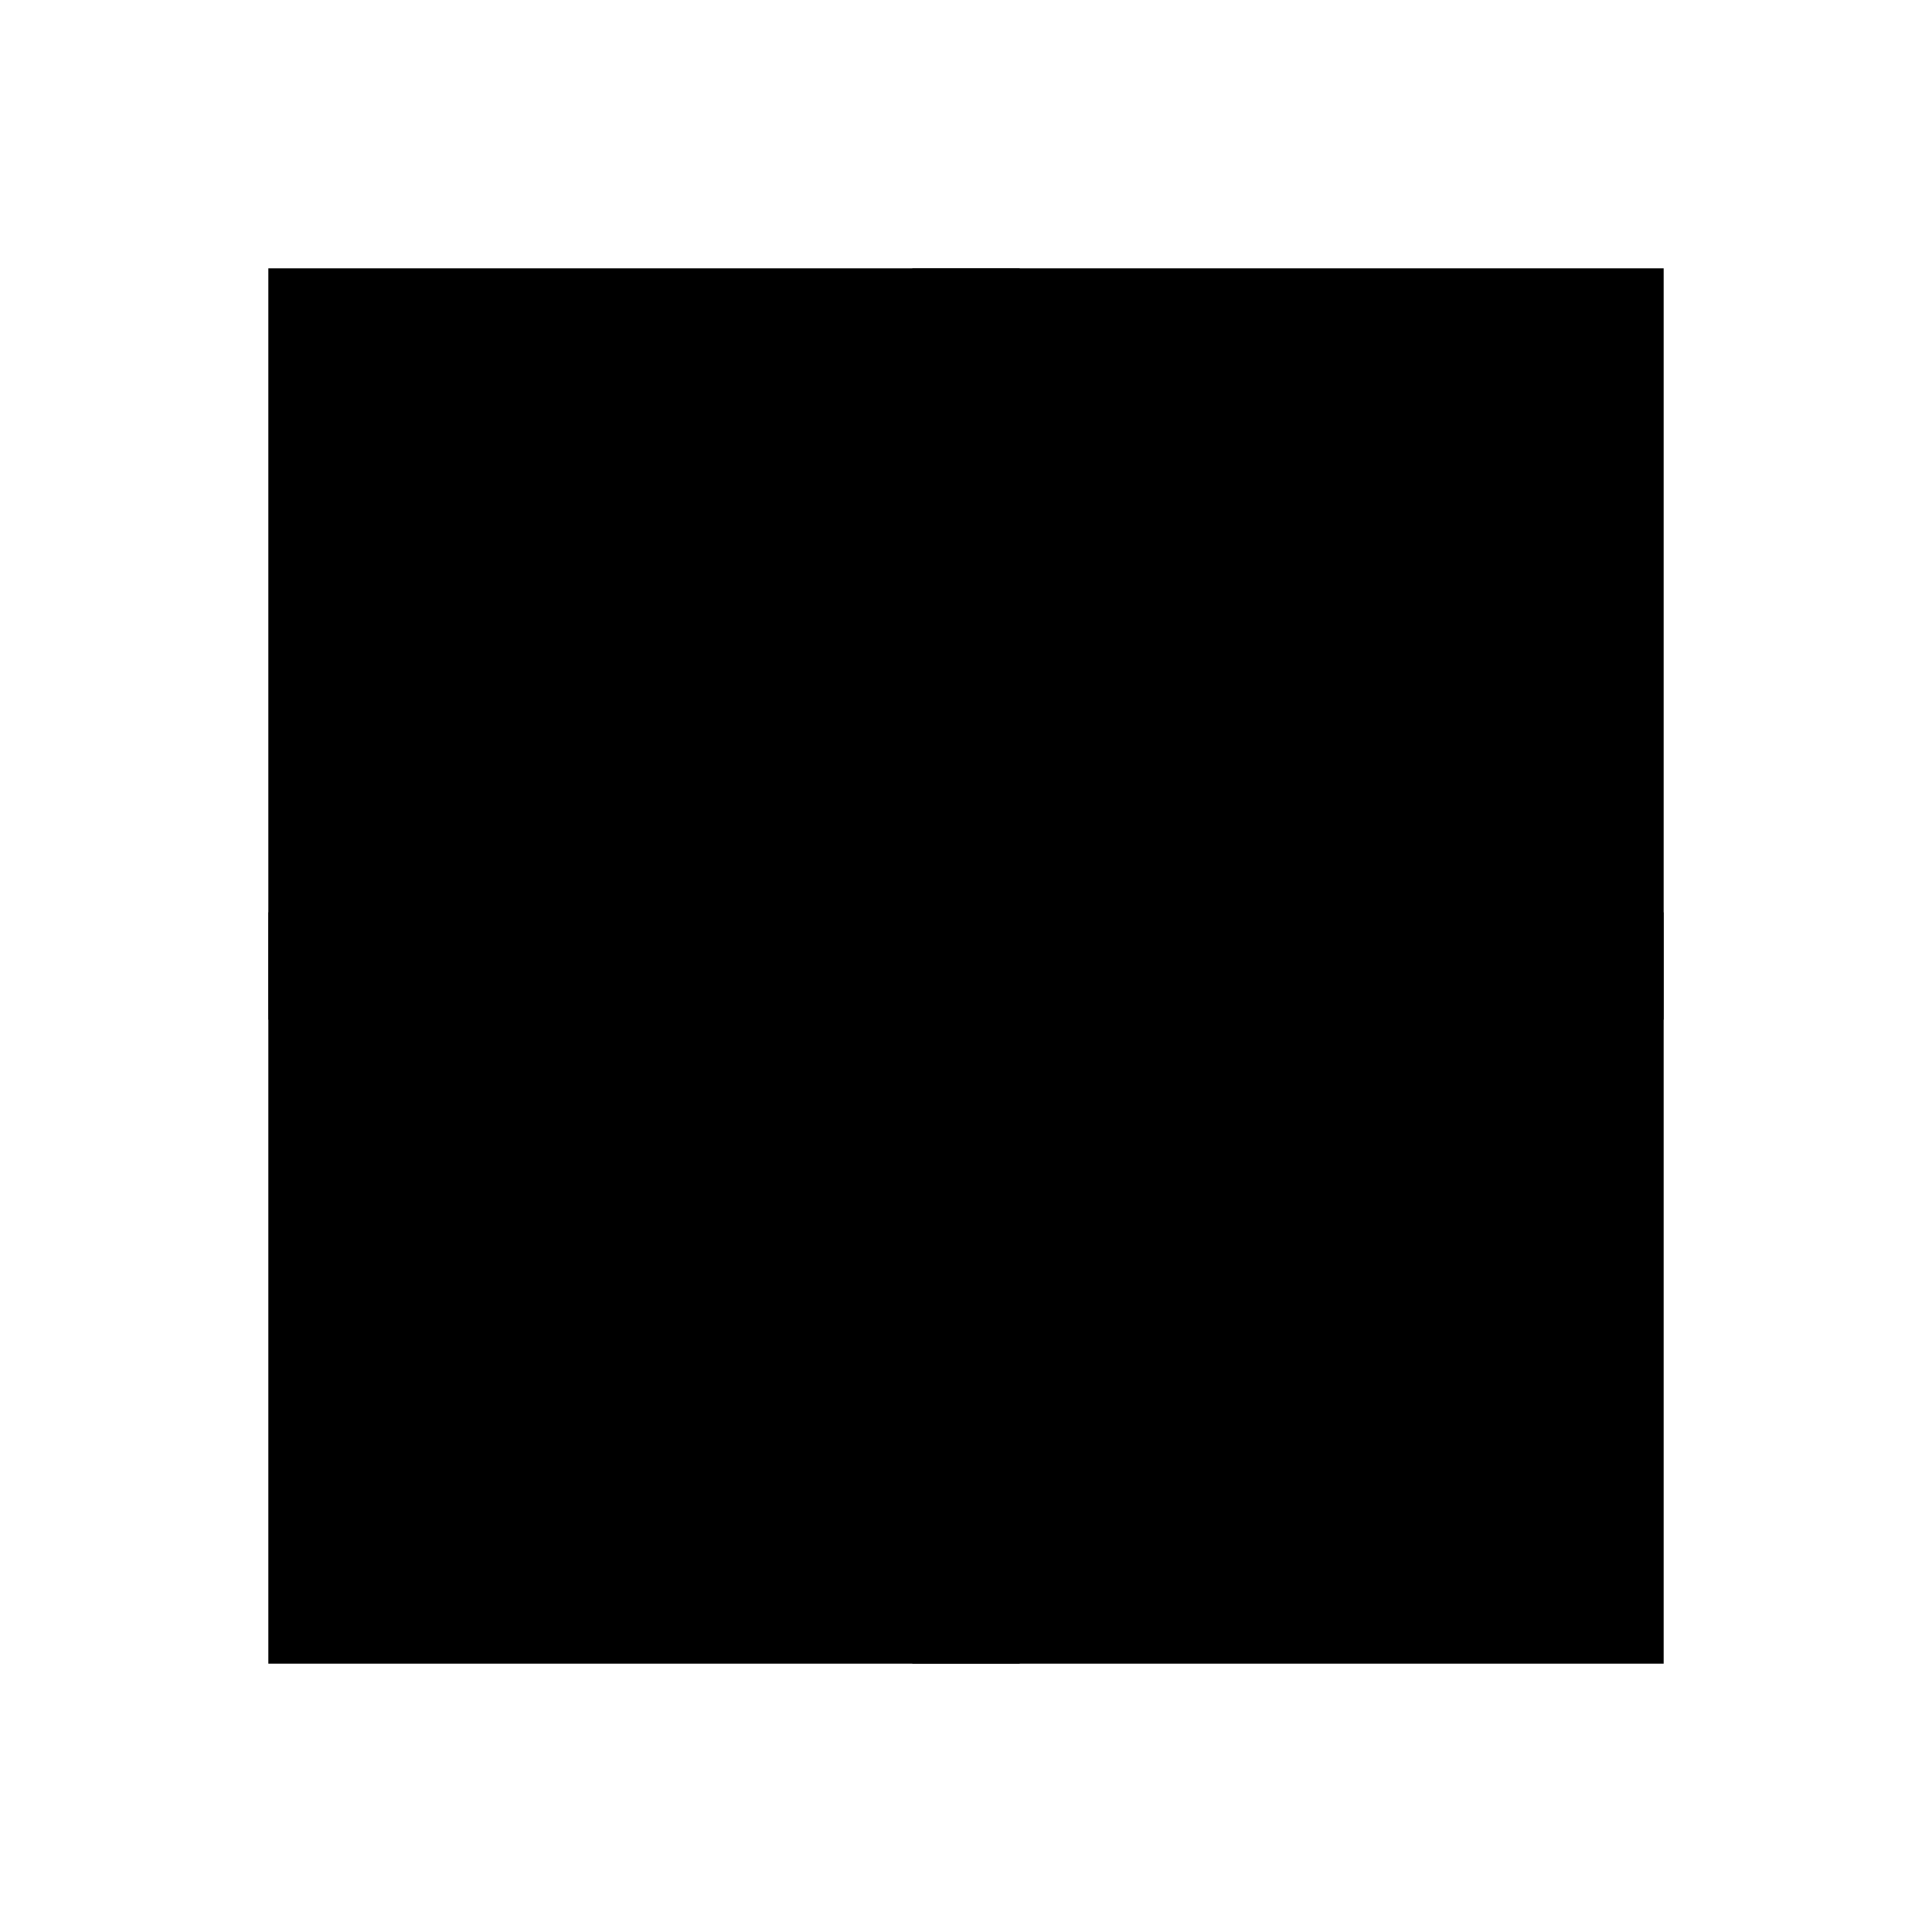
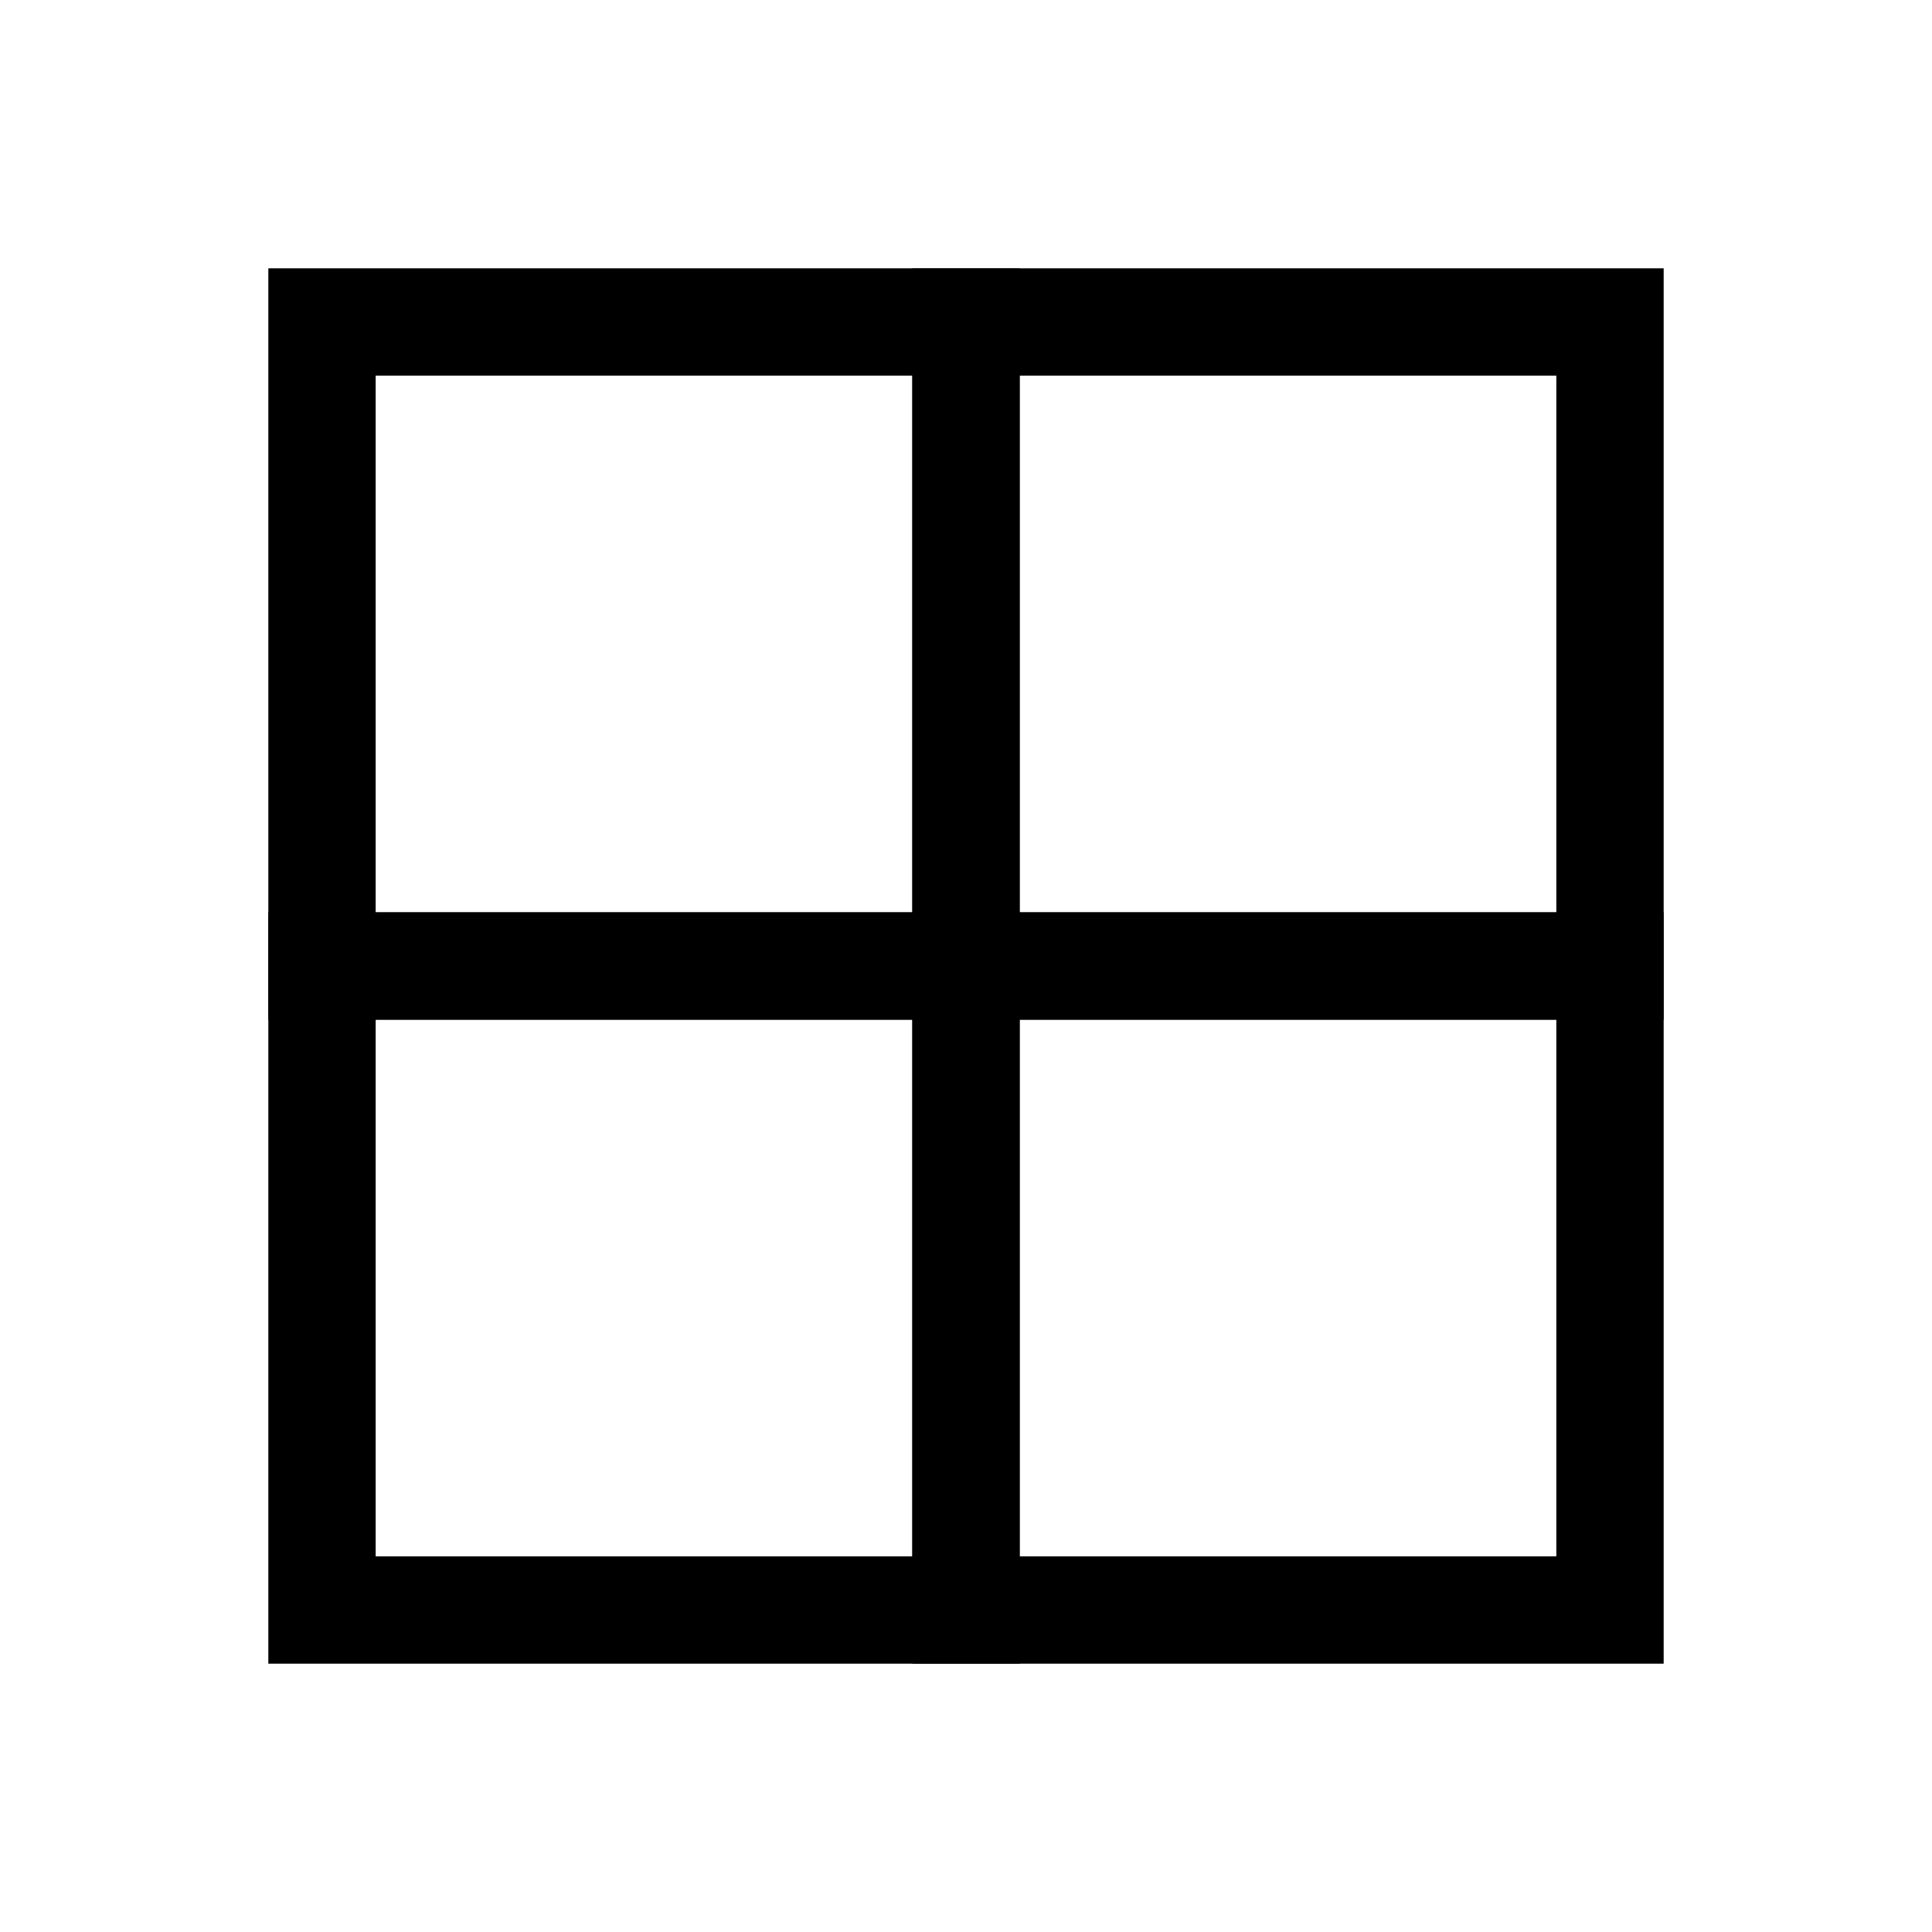
<svg xmlns="http://www.w3.org/2000/svg" width="36" height="36" viewBox="0 0 36 36">
-   <g fill-rule="evenodd">
+   <g fill="none" fill-rule="evenodd">
    <rect width="12" height="12" x="6" y="6" stroke="#000" stroke-width="2" />
    <rect width="12" height="12" x="18" y="6" stroke="#000" stroke-width="2" />
    <rect width="12" height="12" x="6" y="18" stroke="#000" stroke-width="2" />
    <rect width="12" height="12" x="18" y="18" stroke="#000" stroke-width="2" />
  </g>
</svg>
